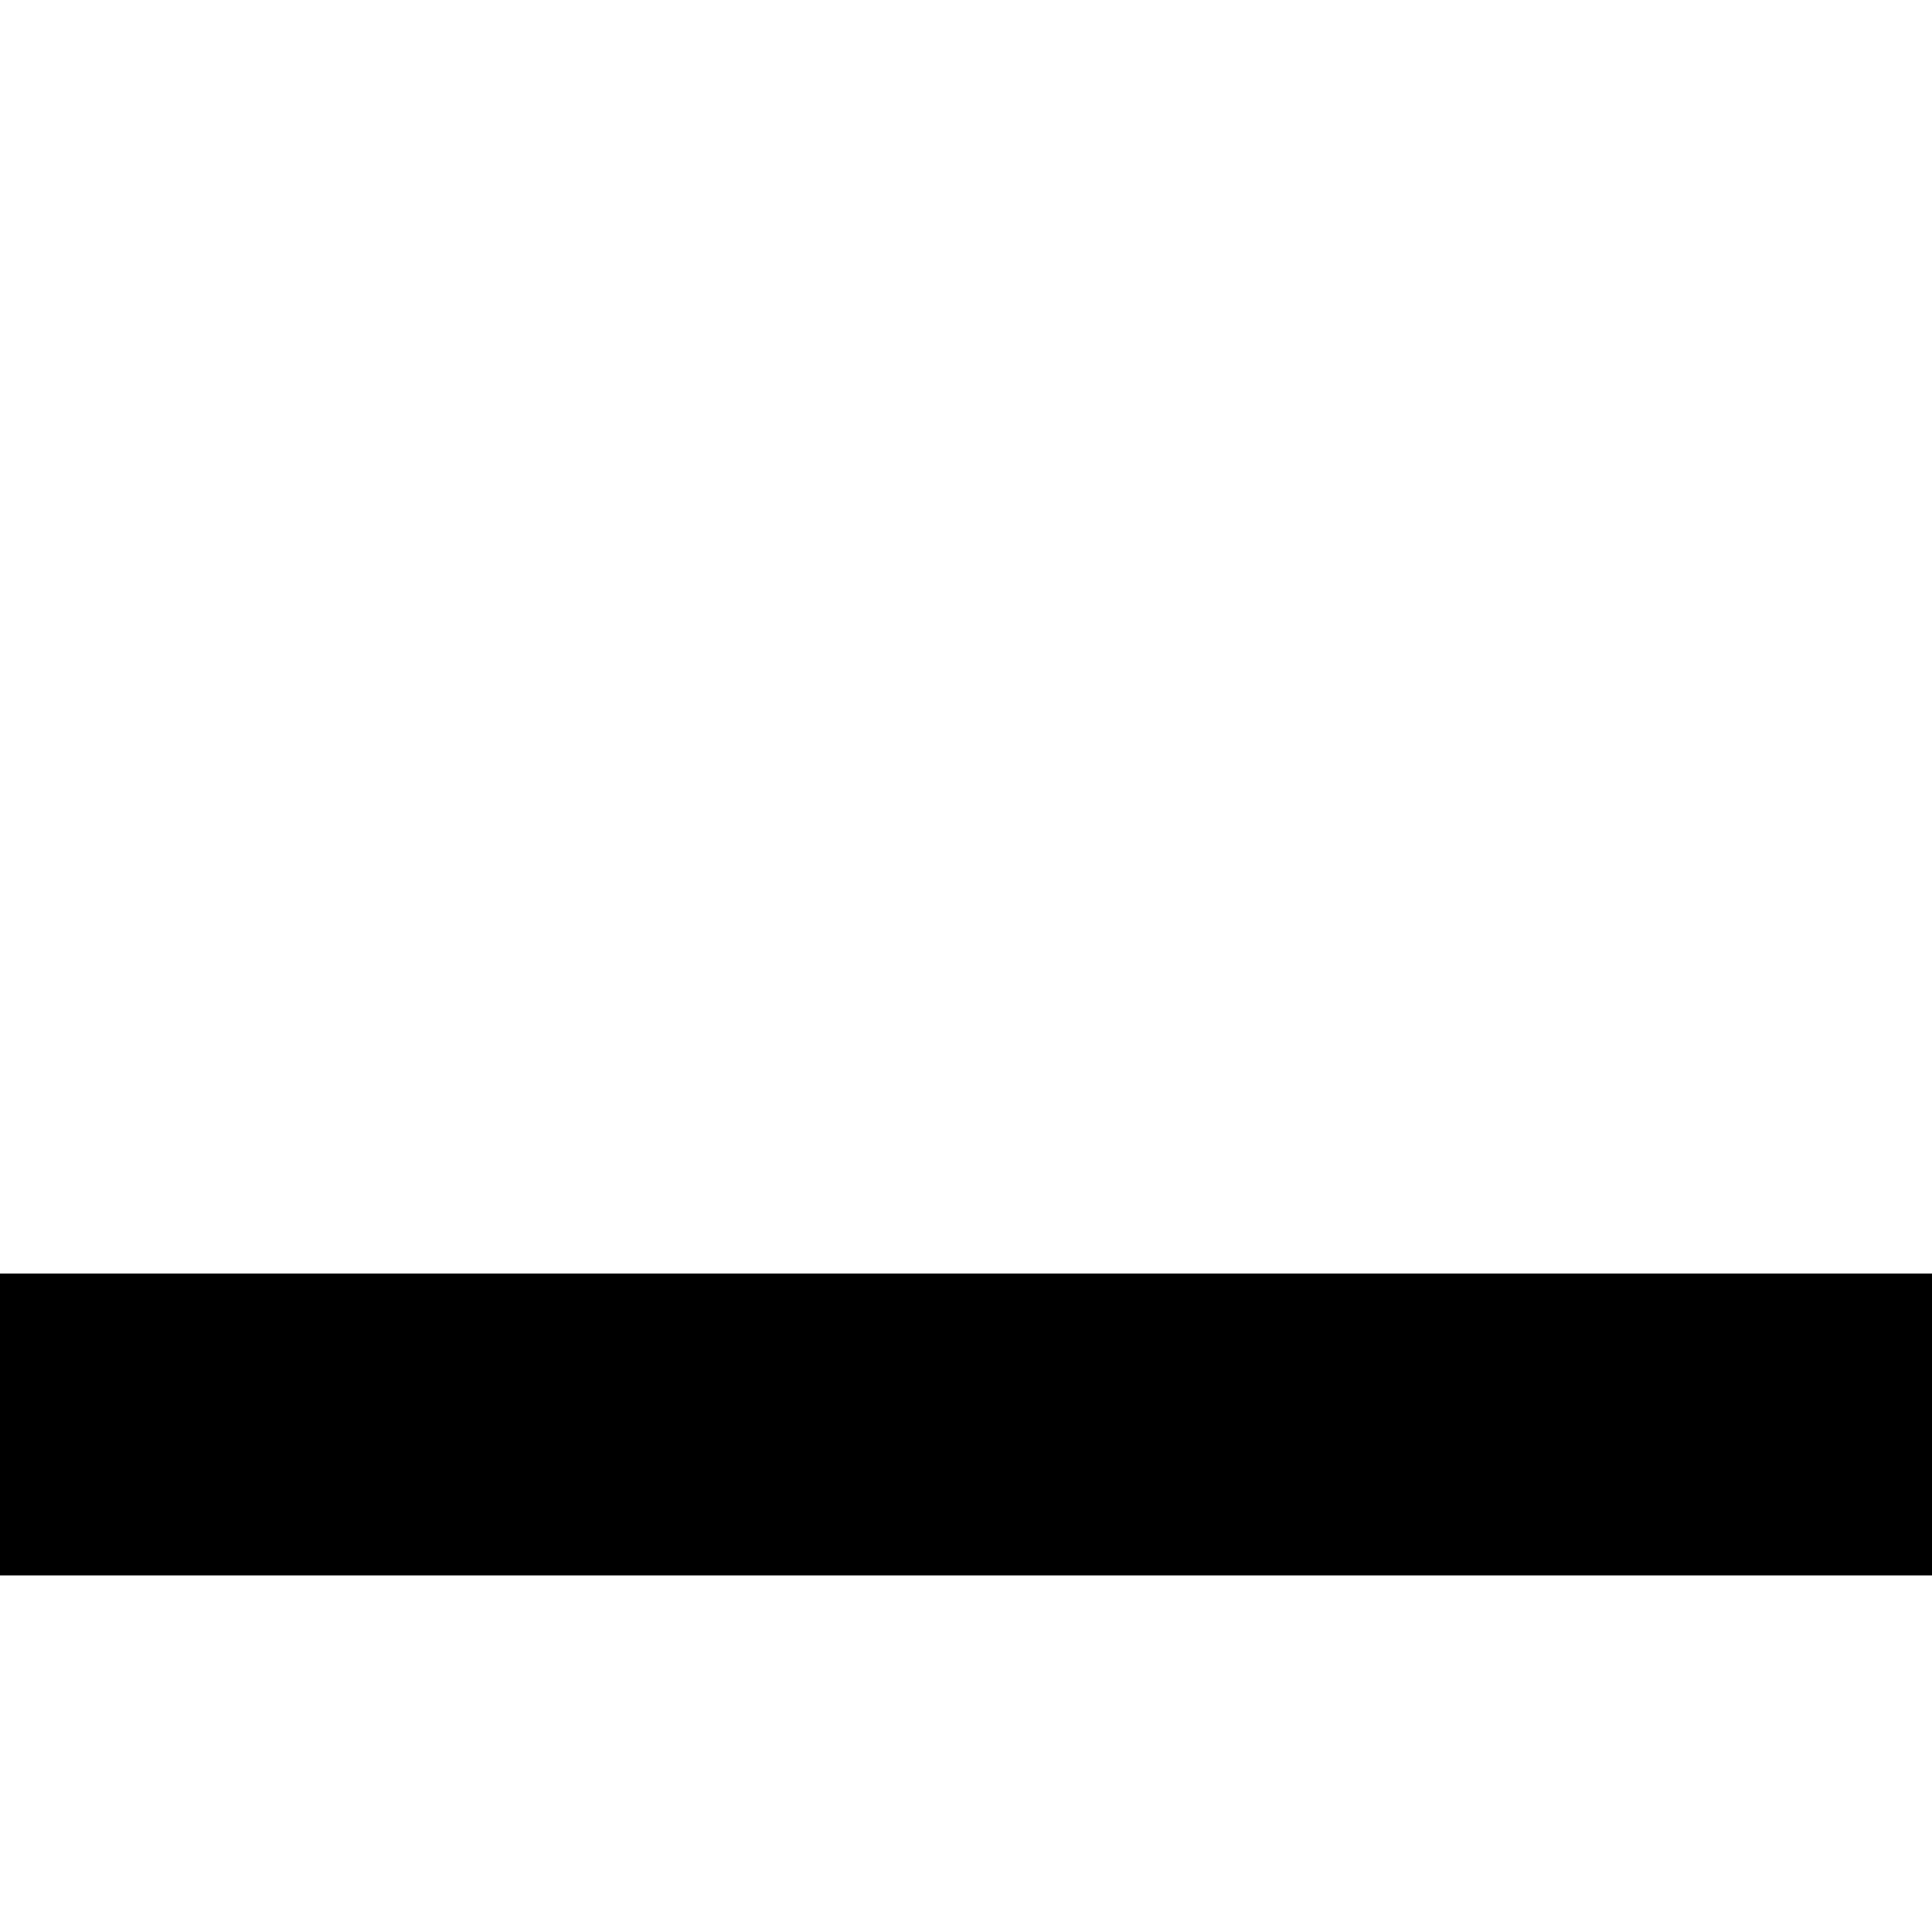
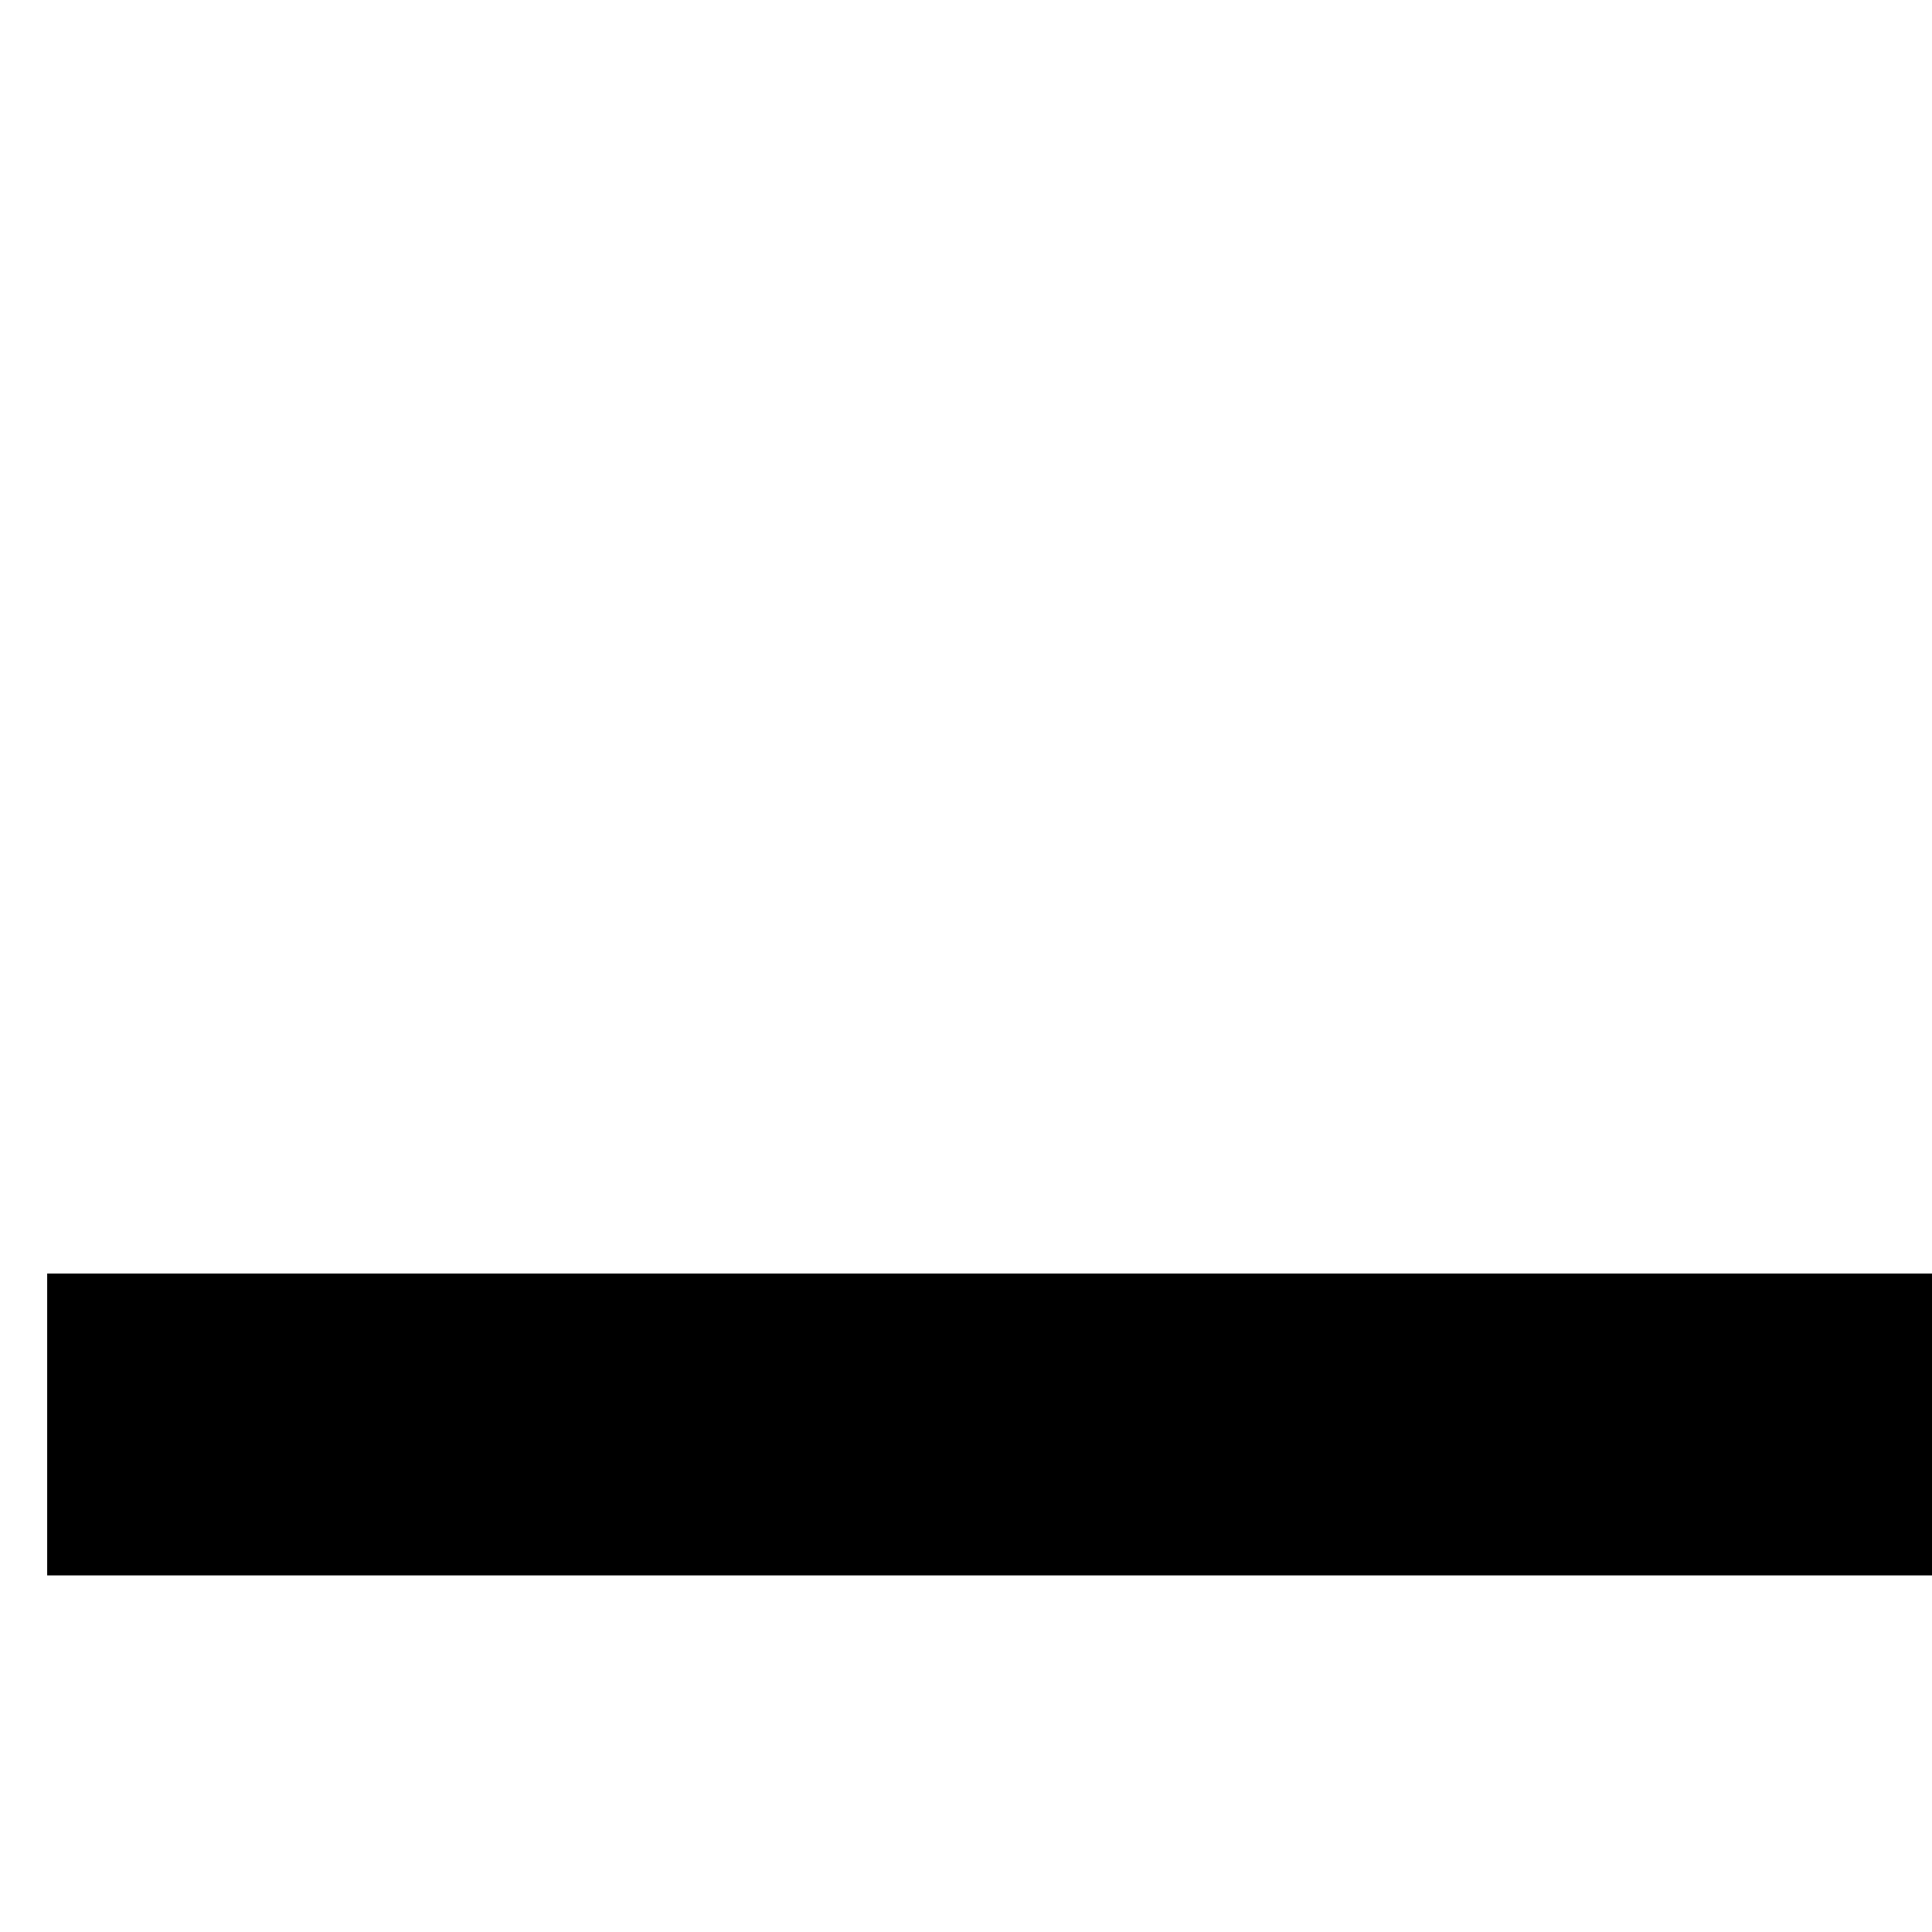
<svg xmlns="http://www.w3.org/2000/svg" width="15.36pt" height="15.36pt" viewBox="0 0 15.36 15.36">
  <defs />
-   <path id="shape0" transform="translate(0.375, 11.325)" fill="#000000" fill-rule="evenodd" stroke="#000000" stroke-width="2.4" stroke-linecap="square" stroke-linejoin="miter" stroke-miterlimit="2" d="M0 5.32907e-15L18.271 0" />
+   <path id="shape0" transform="translate(0.375, 11.325)" fill="#000000" fillRule="evenodd" stroke="#000000" stroke-width="2.4" strokeLinecap="square" strokeLinejoin="miter" stroke-miterlimit="2" d="M0 5.32907e-15L18.271 0" />
</svg>
